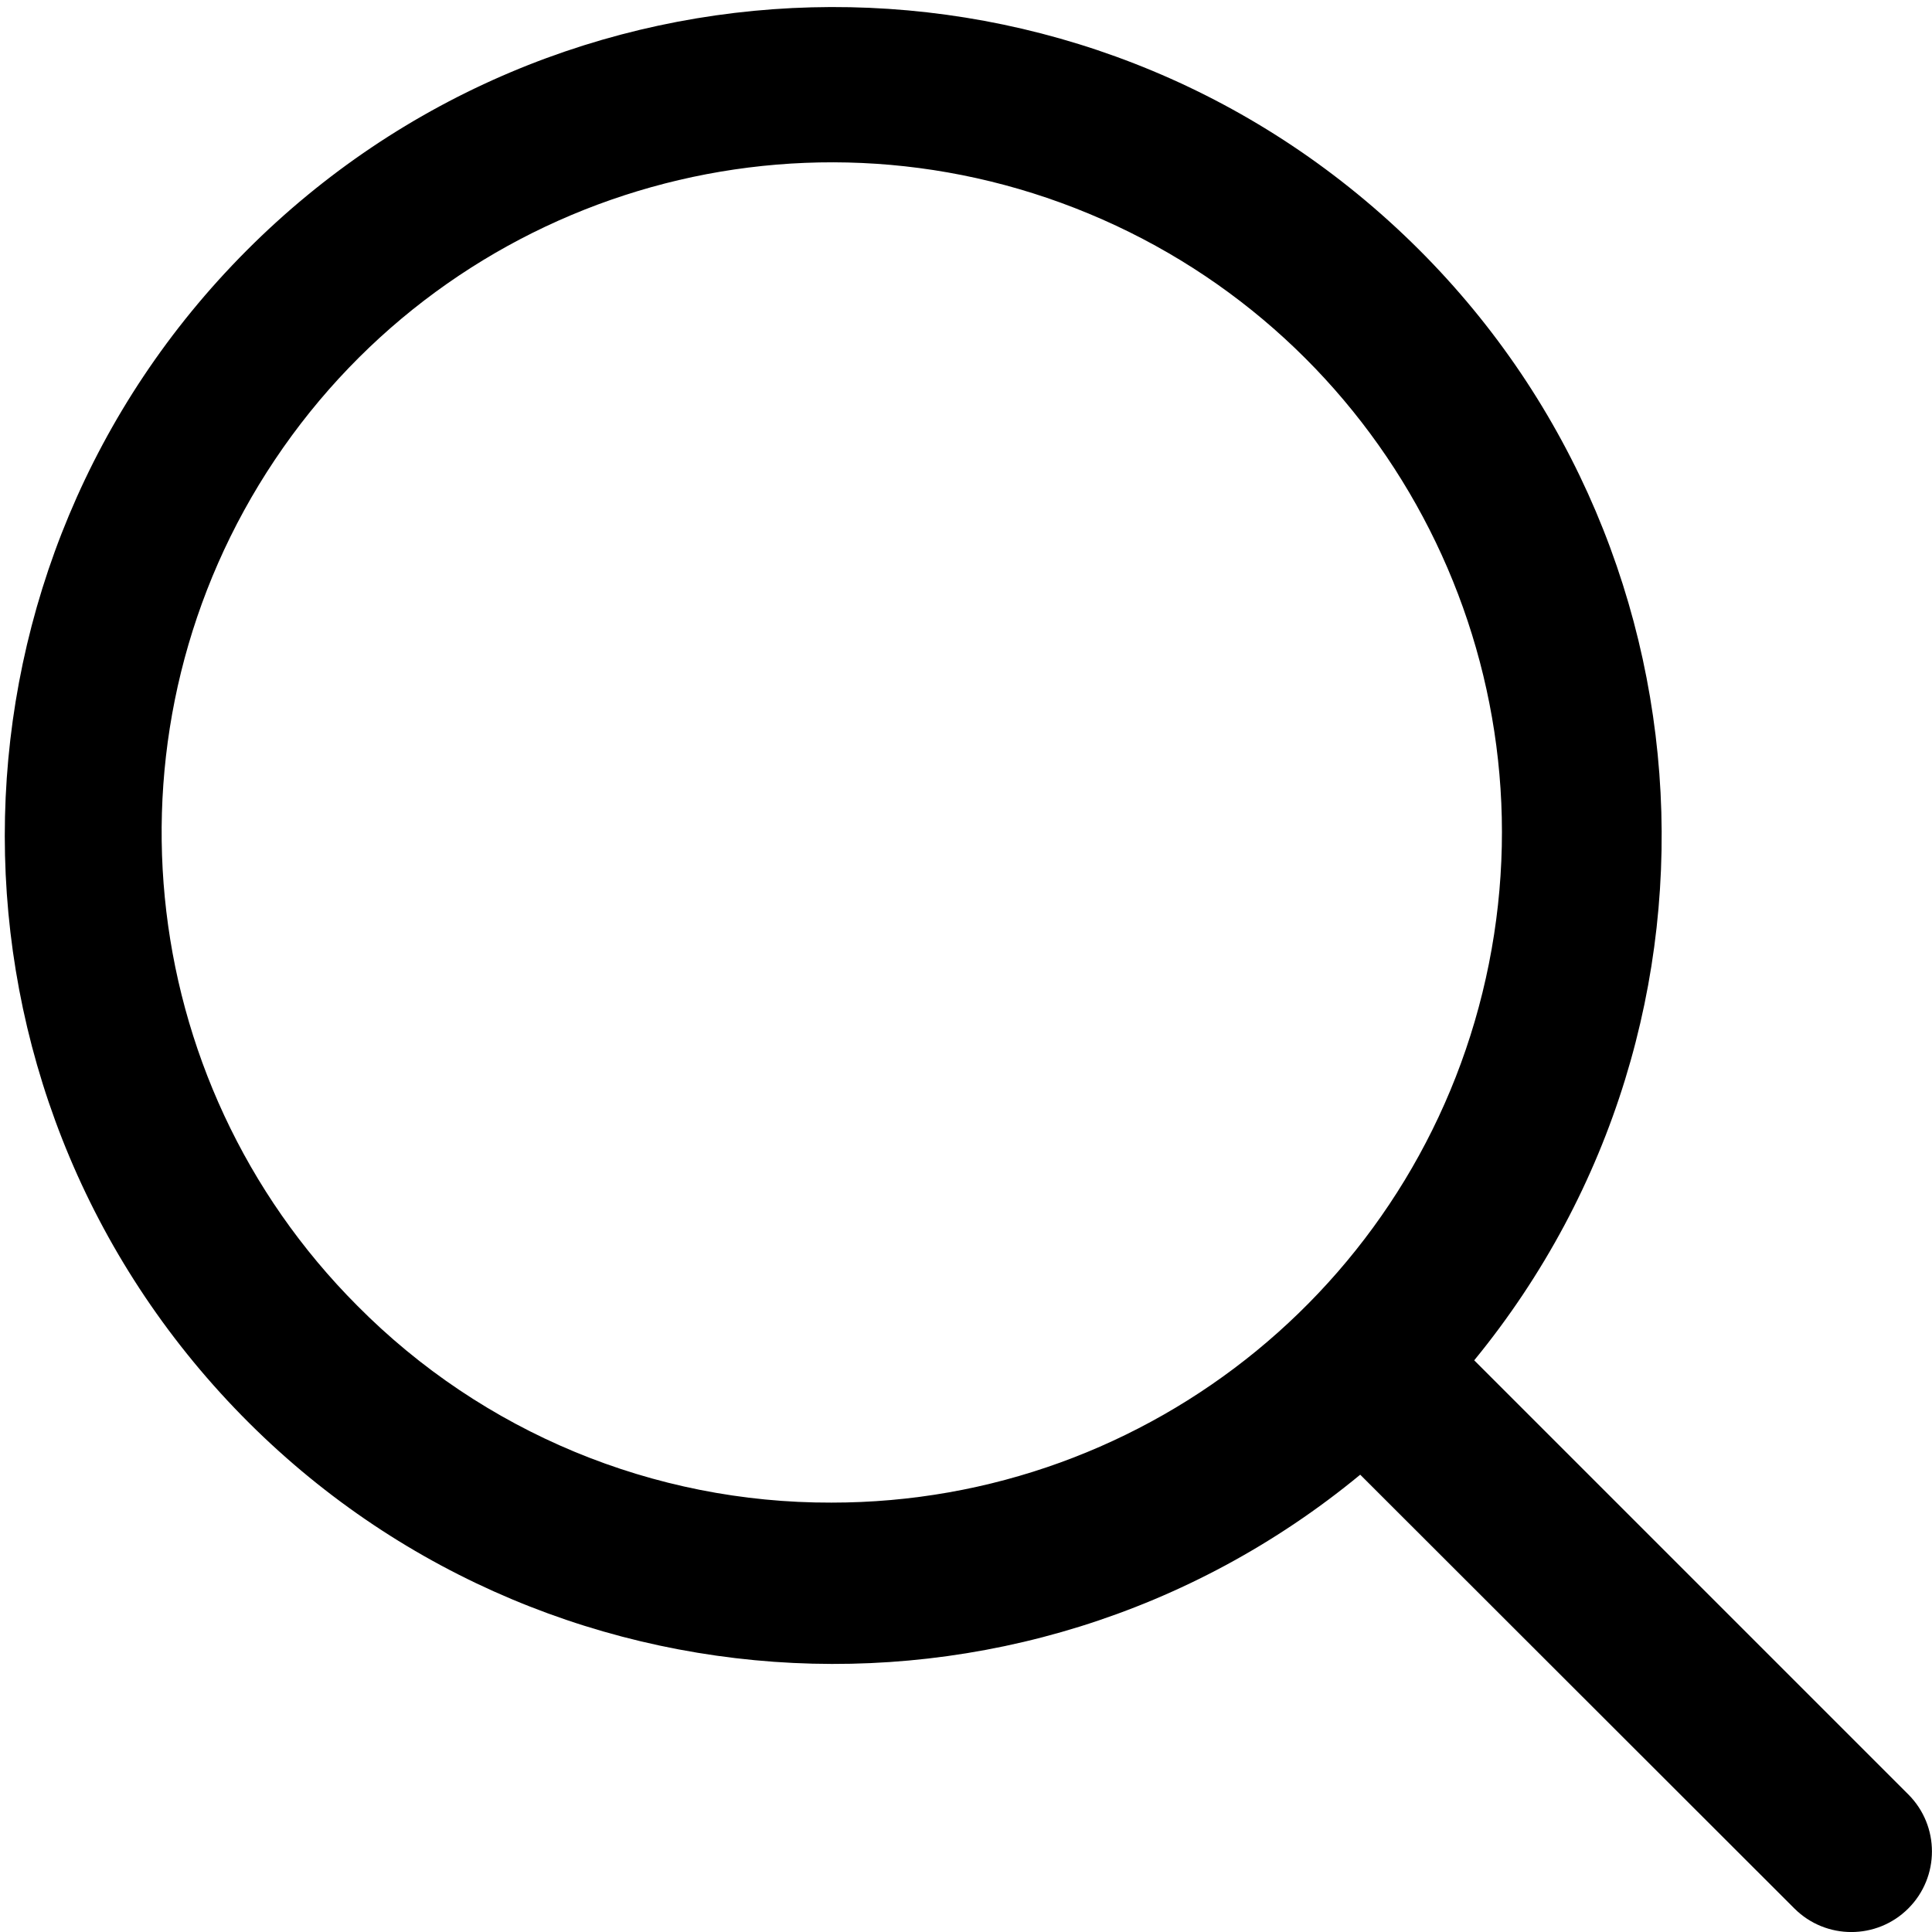
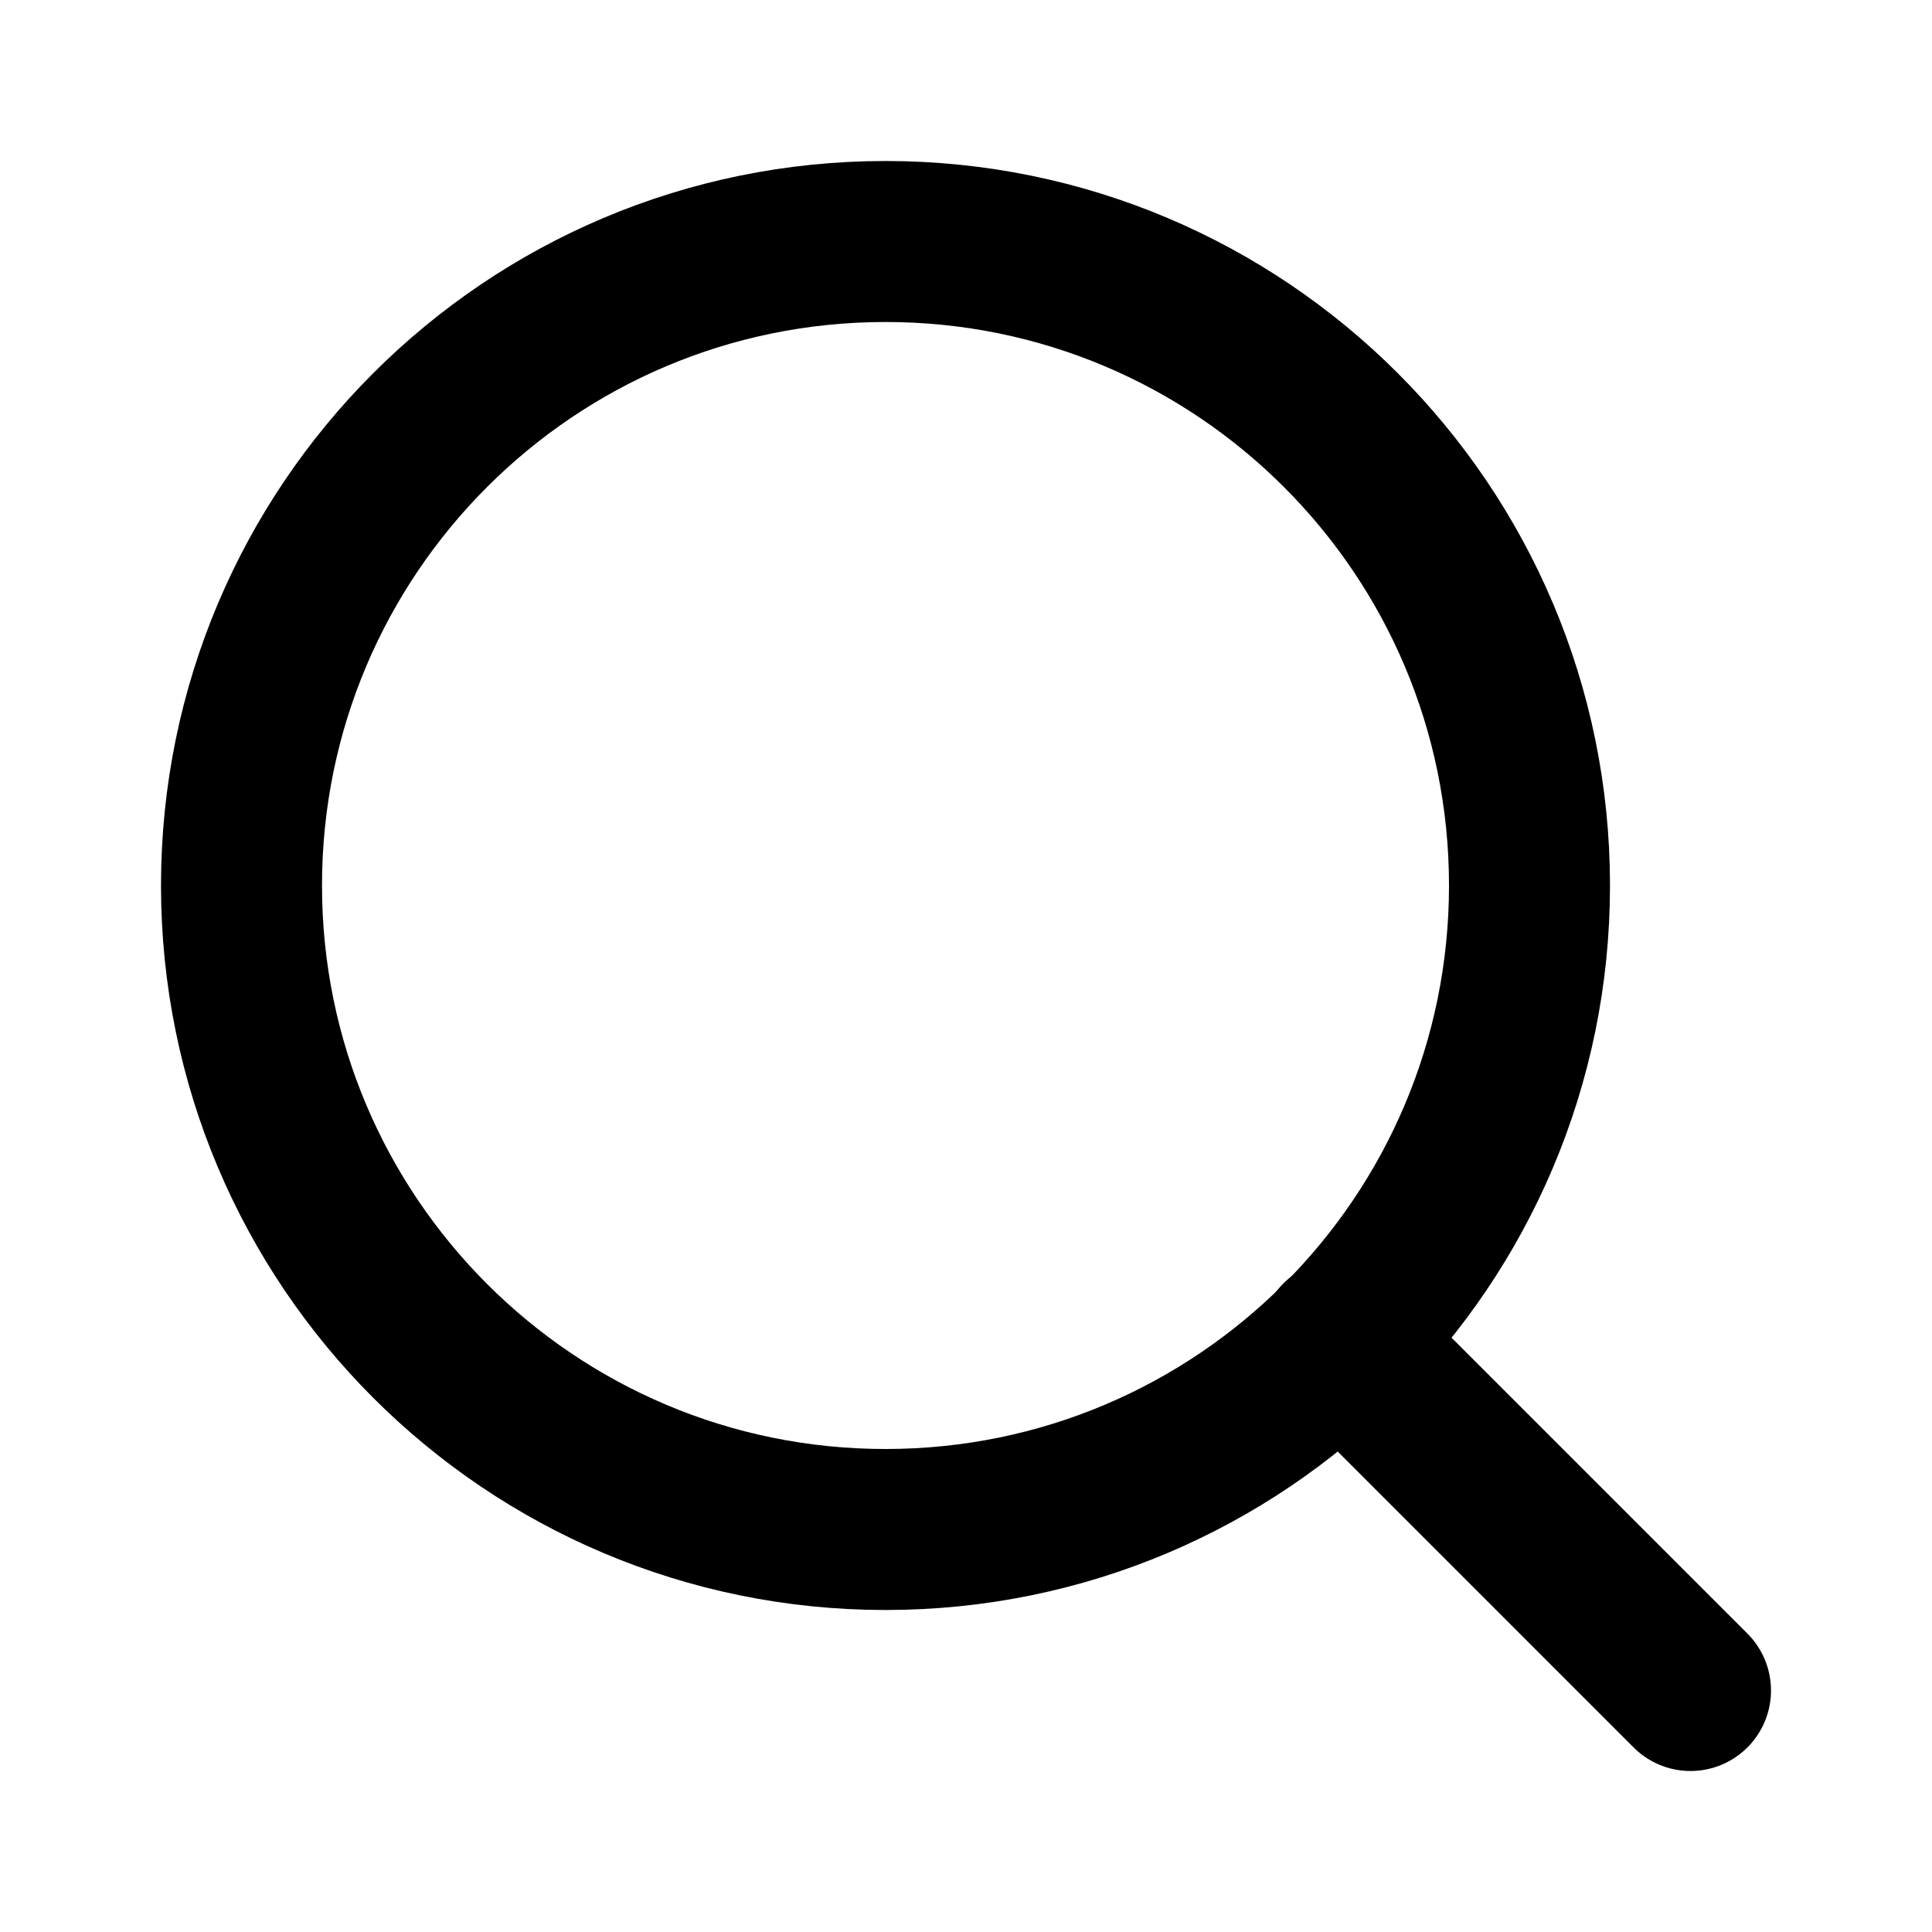
- <svg xmlns="http://www.w3.org/2000/svg" viewBox="0 0 20 20">
-   <path d="M19.755 18.576l-4.494-4.494a8.576 8.576 0 10-1.18 1.184l4.494 4.49a.834.834 0 001.18-1.18zM3.7 13.518a6.937 6.937 0 114.906 2.037A6.881 6.881 0 013.7 13.518z" />
+ <svg xmlns="http://www.w3.org/2000/svg" width="24" height="24" viewBox="0 0 24 24" fill="none" stroke="currentColor" stroke-width="2" stroke-linecap="round" stroke-linejoin="round" class="feather feather-search">
+   <circle cx="11" cy="11" r="8" />
+   <line x1="21" y1="21" x2="16.65" y2="16.65" />
</svg>
